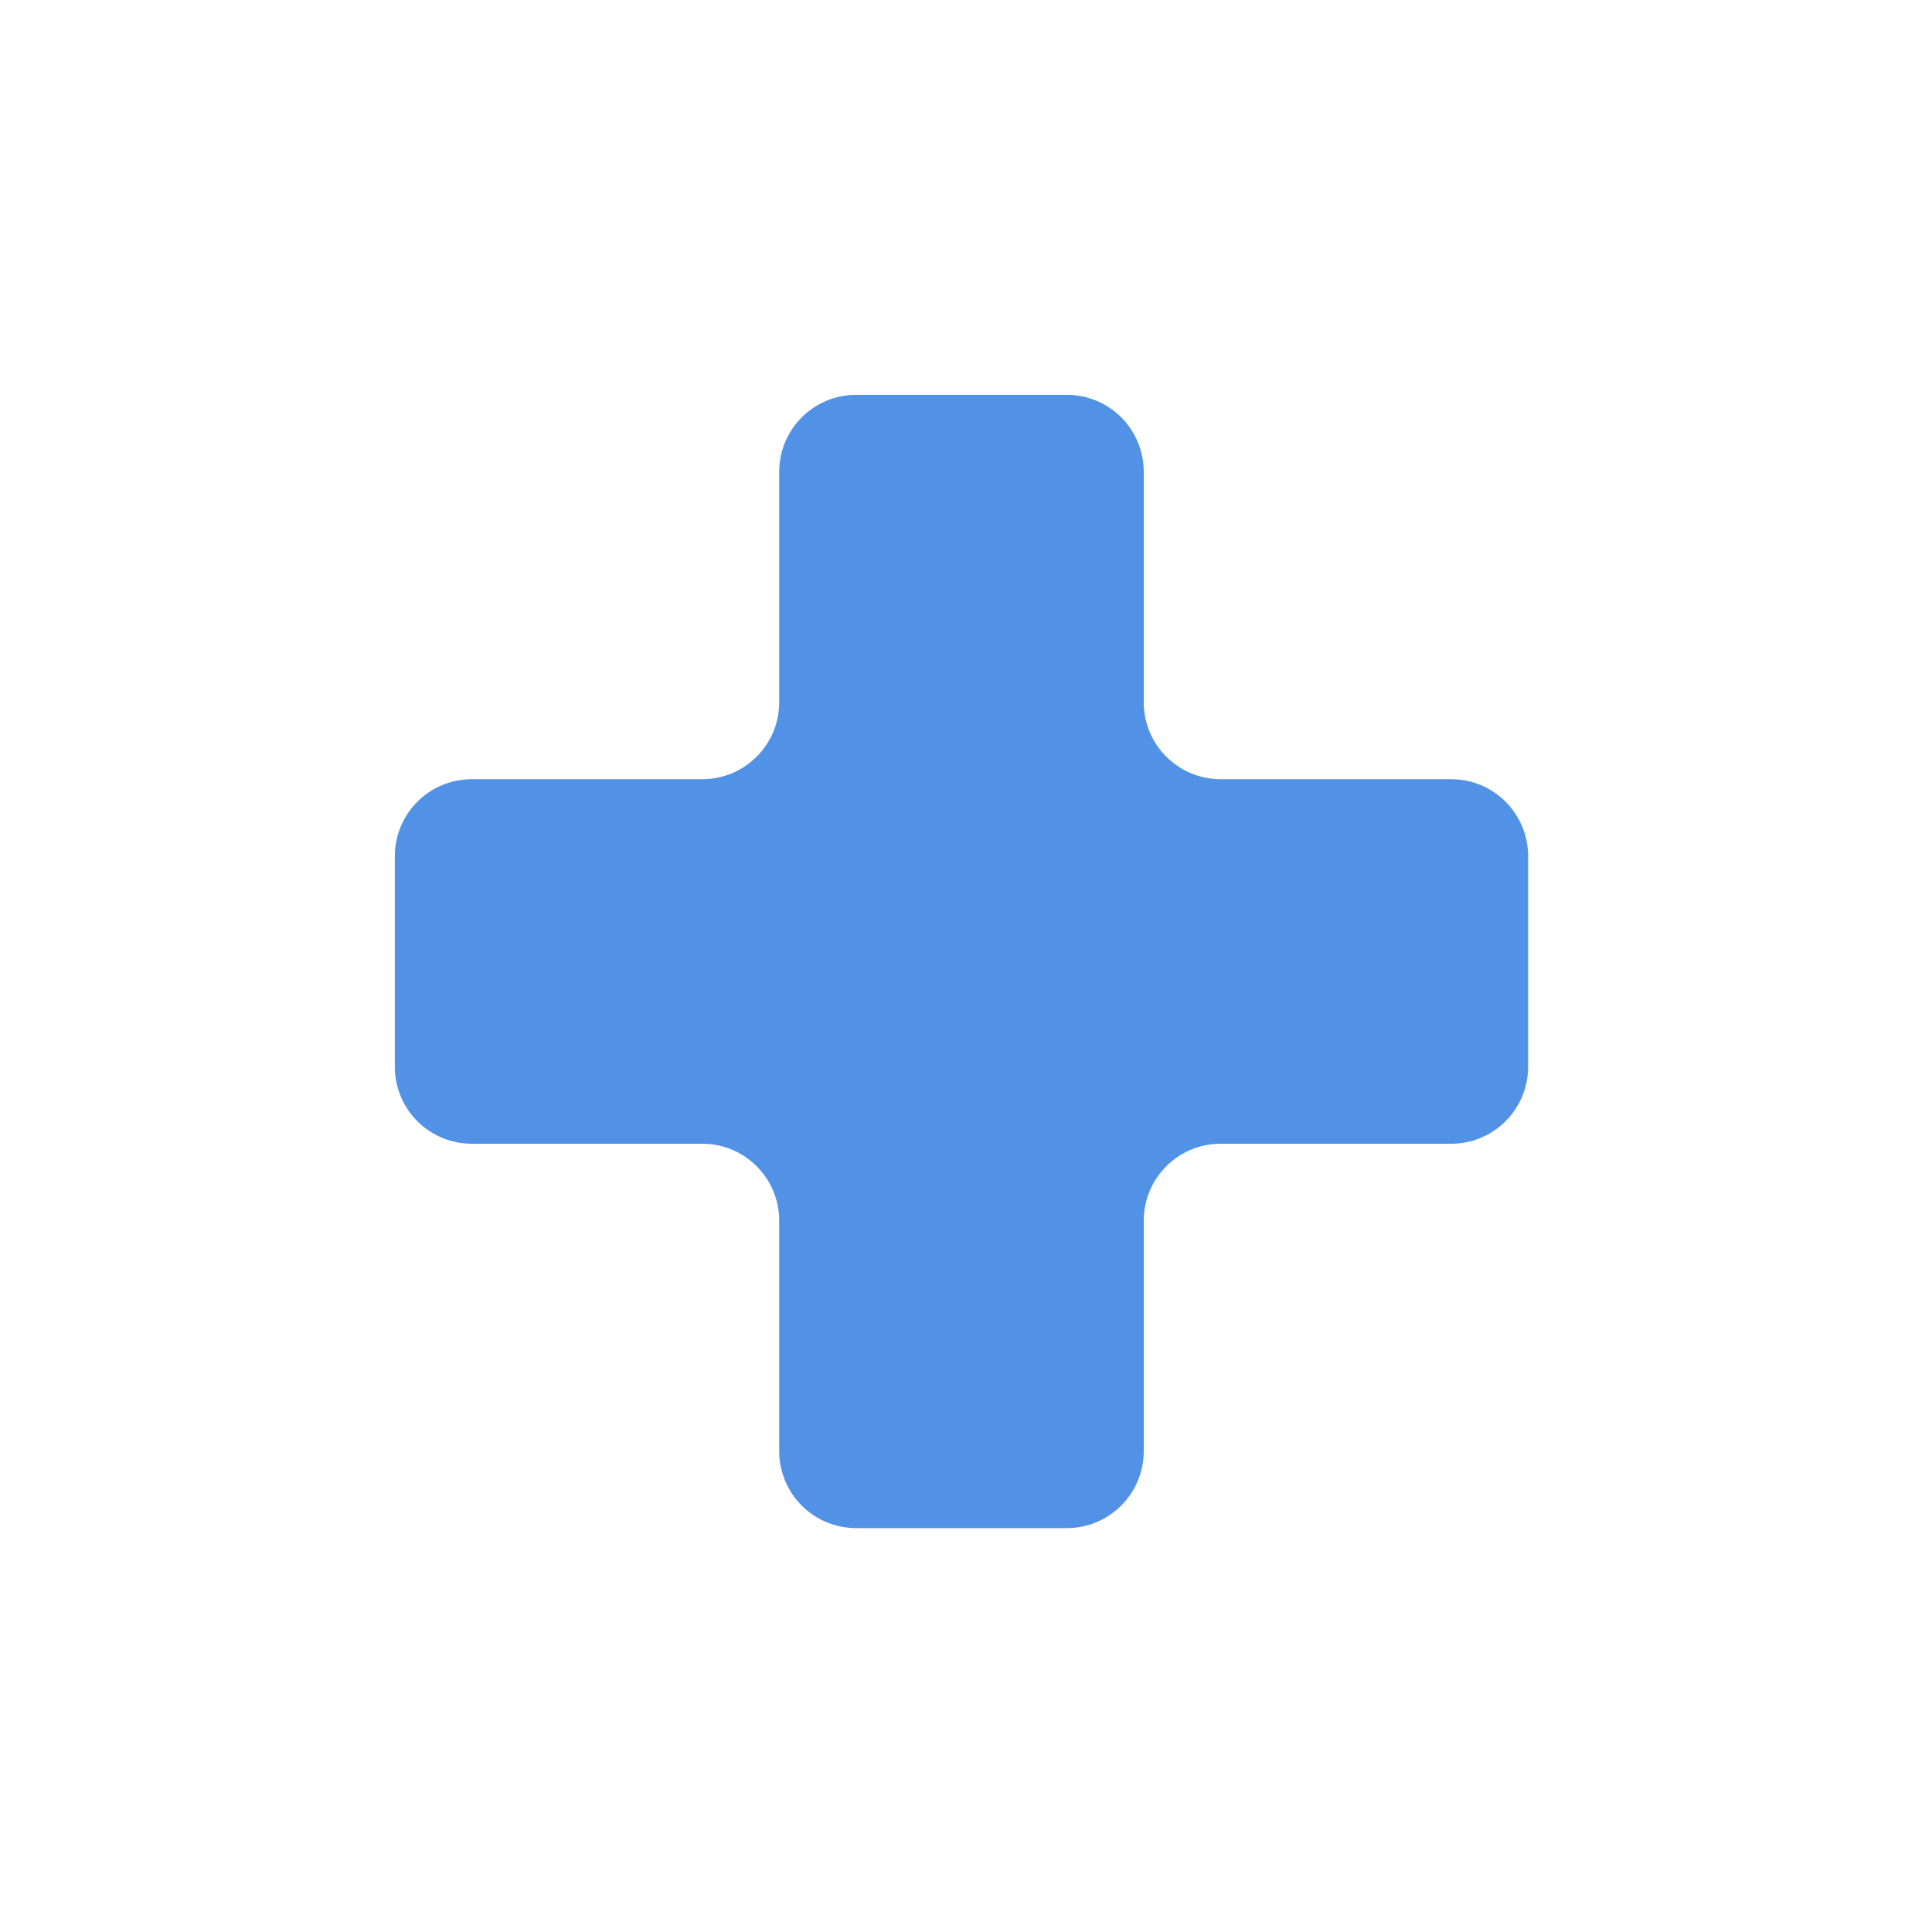
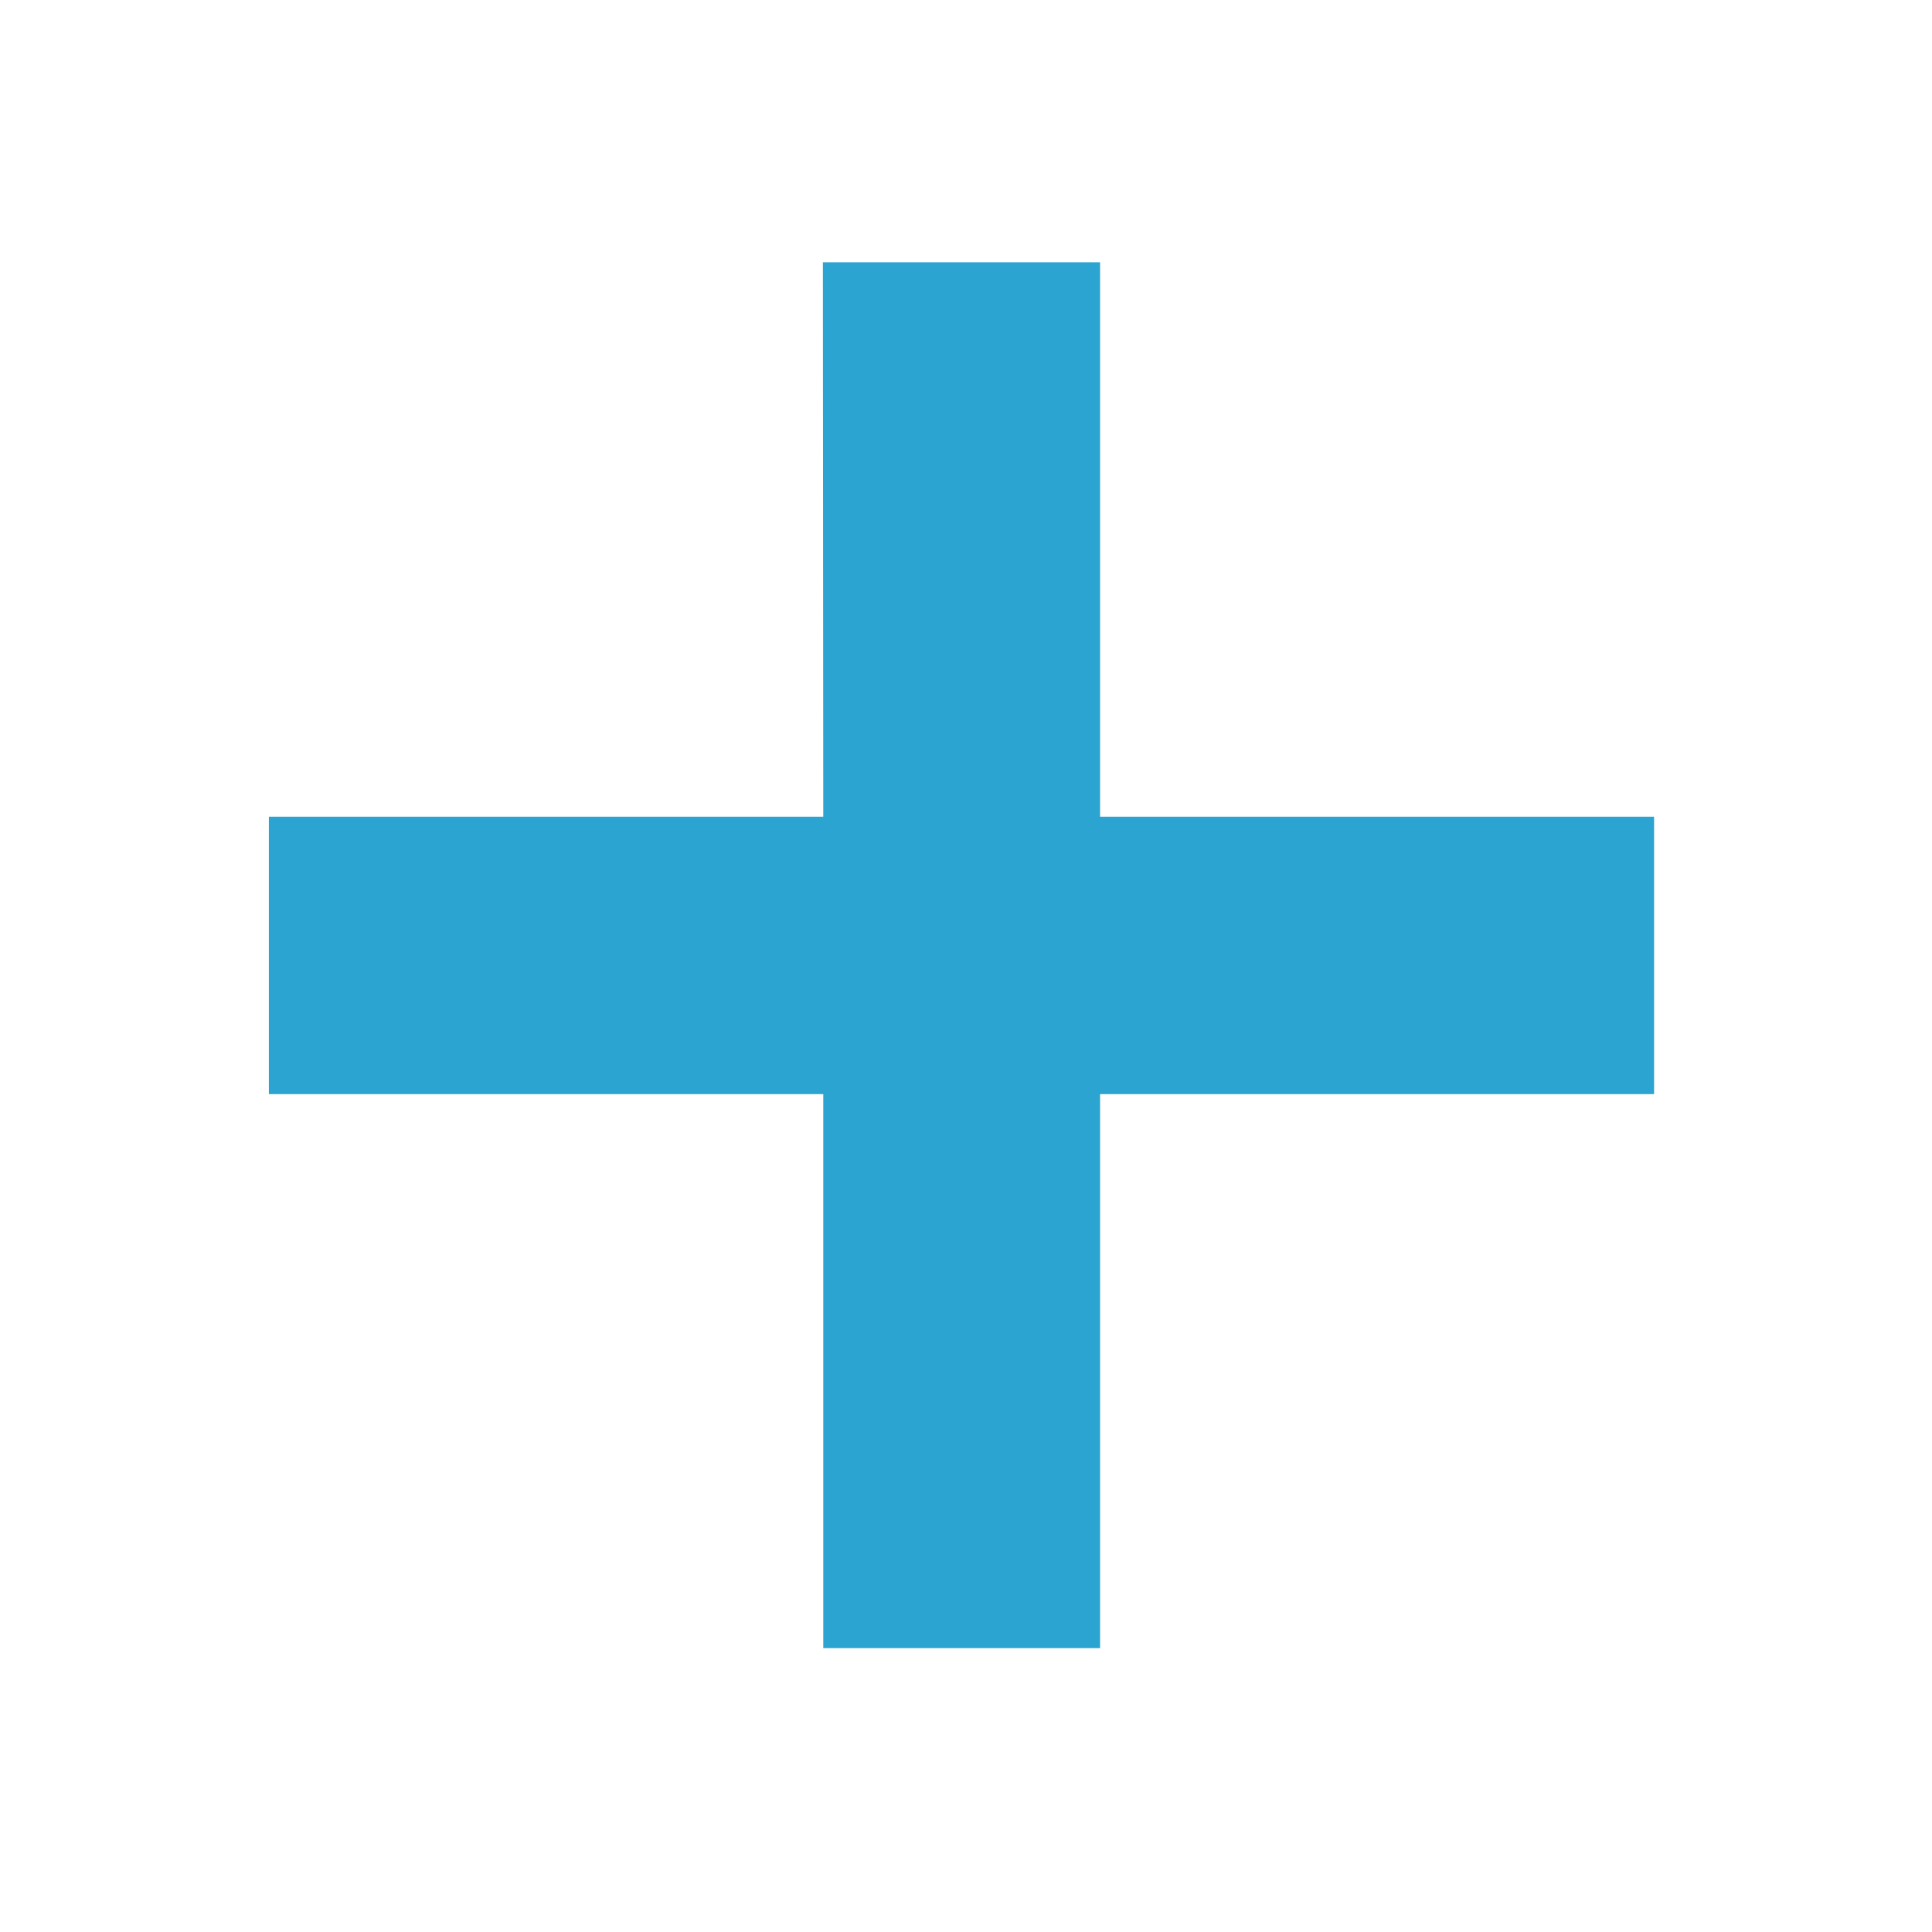
<svg xmlns="http://www.w3.org/2000/svg" width="100%" height="100%" viewBox="0 0 178 178" version="1.1" xml:space="preserve" style="fill-rule:evenodd;clip-rule:evenodd;stroke-linejoin:round;stroke-miterlimit:2;">
-   <g transform="matrix(1,0,0,1,-819.7001,-770.1577)">
-     <g id="br" transform="matrix(0.278212,0,0,0.319339,1265.472,691.4603)">
+   <g transform="matrix(1,0,0,1,-4182.829,0)">
+     <g id="br" transform="matrix(0.278212,0,0,0.319339,4628.601,-78.69737)">
      <rect x="-1602.271" y="246.438" width="636.799" height="554.787" style="fill:none;" />
-       <g transform="matrix(2.373586,0,0,2.067897,-2084.091,-4132.221)">
-         <path d="M373.297,2226.158C367.37,2226.158 362.566,2221.353 362.566,2215.426L362.566,2183.262C362.566,2180.416 361.435,2177.686 359.423,2175.674C357.41,2173.661 354.68,2172.531 351.834,2172.531C343.186,2172.531 331.084,2172.531 322.436,2172.531C319.59,2172.531 316.86,2173.661 314.848,2175.674C312.835,2177.686 311.704,2180.416 311.704,2183.262C311.704,2192.606 311.704,2206.082 311.704,2215.426C311.704,2221.353 306.9,2226.158 300.973,2226.158L268.809,2226.158C265.963,2226.158 263.233,2227.288 261.221,2229.301C259.208,2231.314 258.077,2234.043 258.077,2236.889C258.077,2245.537 258.077,2257.639 258.077,2266.288C258.077,2269.134 259.208,2271.863 261.221,2273.876C263.233,2275.888 265.963,2277.019 268.809,2277.019C278.153,2277.019 291.629,2277.019 300.973,2277.019C306.9,2277.019 311.704,2281.824 311.704,2287.75L311.704,2319.915C311.704,2322.761 312.835,2325.49 314.848,2327.503C316.86,2329.515 319.59,2330.646 322.436,2330.646C331.084,2330.646 343.186,2330.646 351.834,2330.646C354.68,2330.646 357.41,2329.515 359.423,2327.503C361.435,2325.49 362.566,2322.761 362.566,2319.915C362.566,2310.571 362.566,2297.094 362.566,2287.75C362.566,2281.824 367.37,2277.019 373.297,2277.019L405.461,2277.019C408.307,2277.019 411.037,2275.888 413.05,2273.876C415.062,2271.863 416.193,2269.134 416.193,2266.288C416.193,2257.639 416.193,2245.537 416.193,2236.889C416.193,2234.043 415.062,2231.314 413.05,2229.301C411.037,2227.288 408.307,2226.158 405.461,2226.158C396.117,2226.158 382.641,2226.158 373.297,2226.158Z" style="fill:rgb(81,146,230);" />
+       <g id="rook" transform="matrix(3.175713,0,0,2.764884,-4877.068,-7223.56)">
+         <path d="M1117.009,2729.111L1145.914,2729.111L1145.914,2786.962L1203.685,2786.962L1203.685,2815.908L1145.914,2815.908L1145.914,2873.719L1117.049,2873.719L1117.049,2815.908L1059.238,2815.908L1059.238,2786.962L1117.049,2786.962L1117.009,2729.111Z" style="fill:rgb(43,164,209);" />
      </g>
    </g>
  </g>
</svg>
